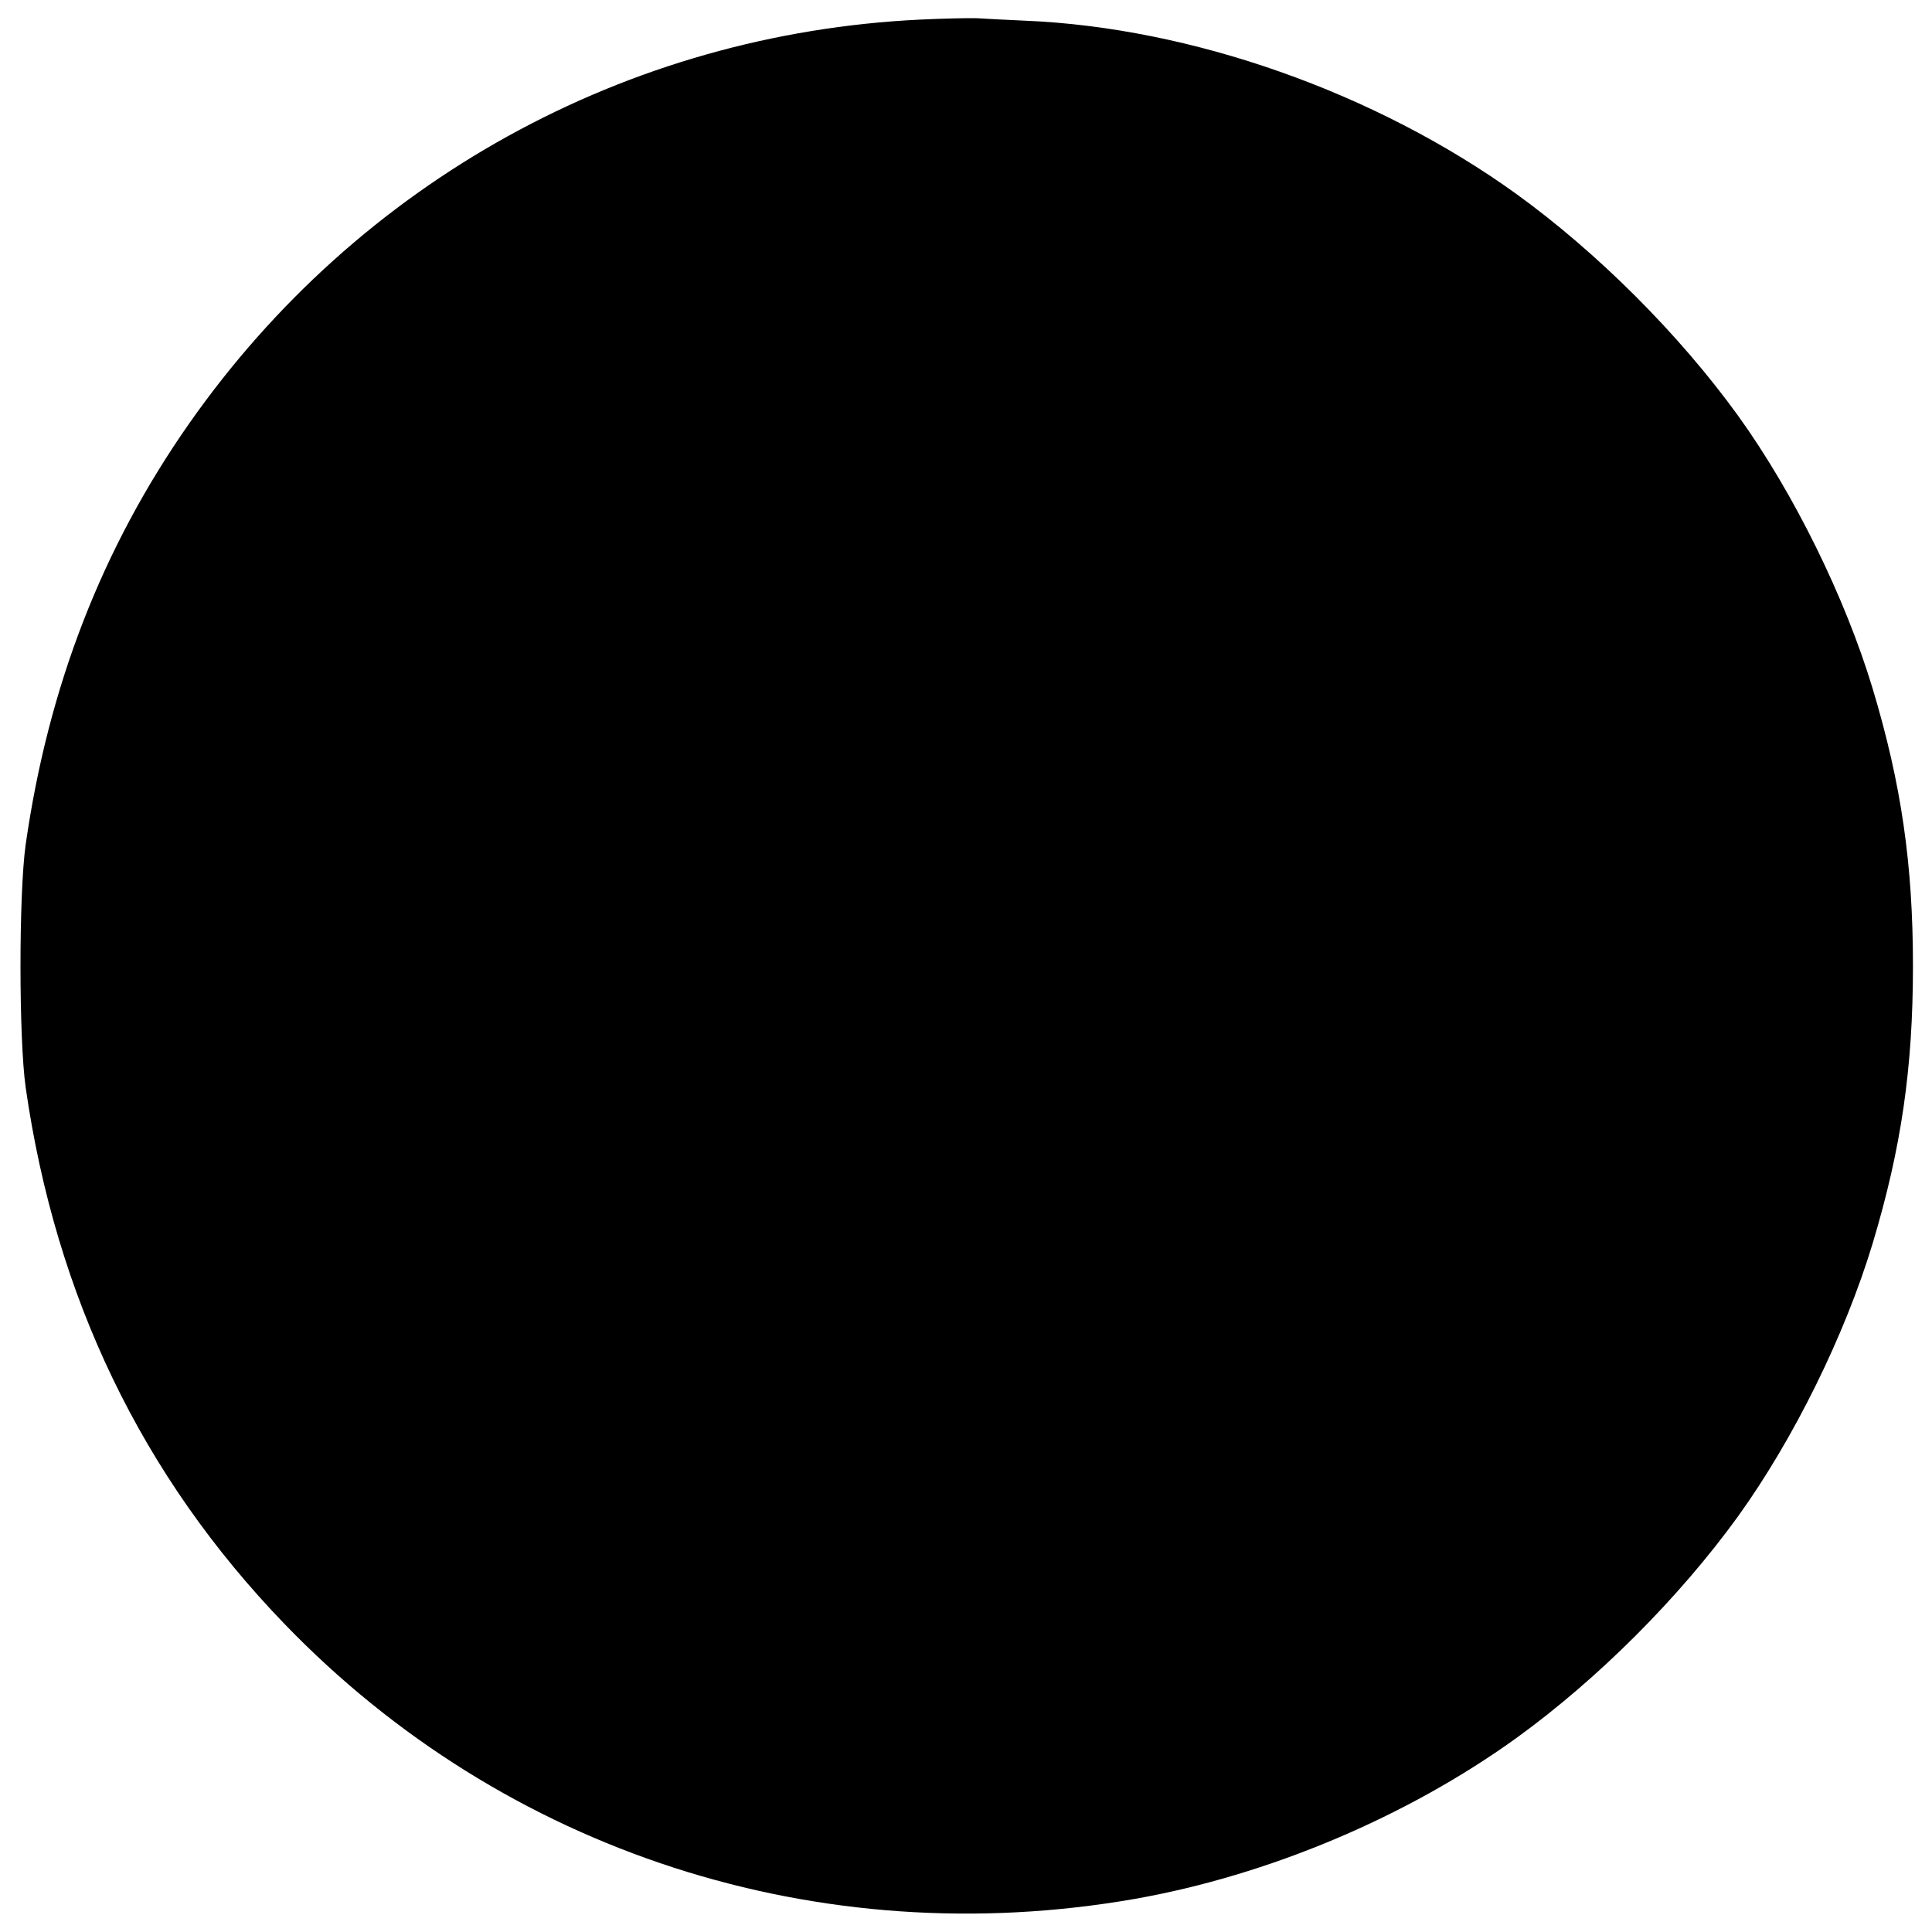
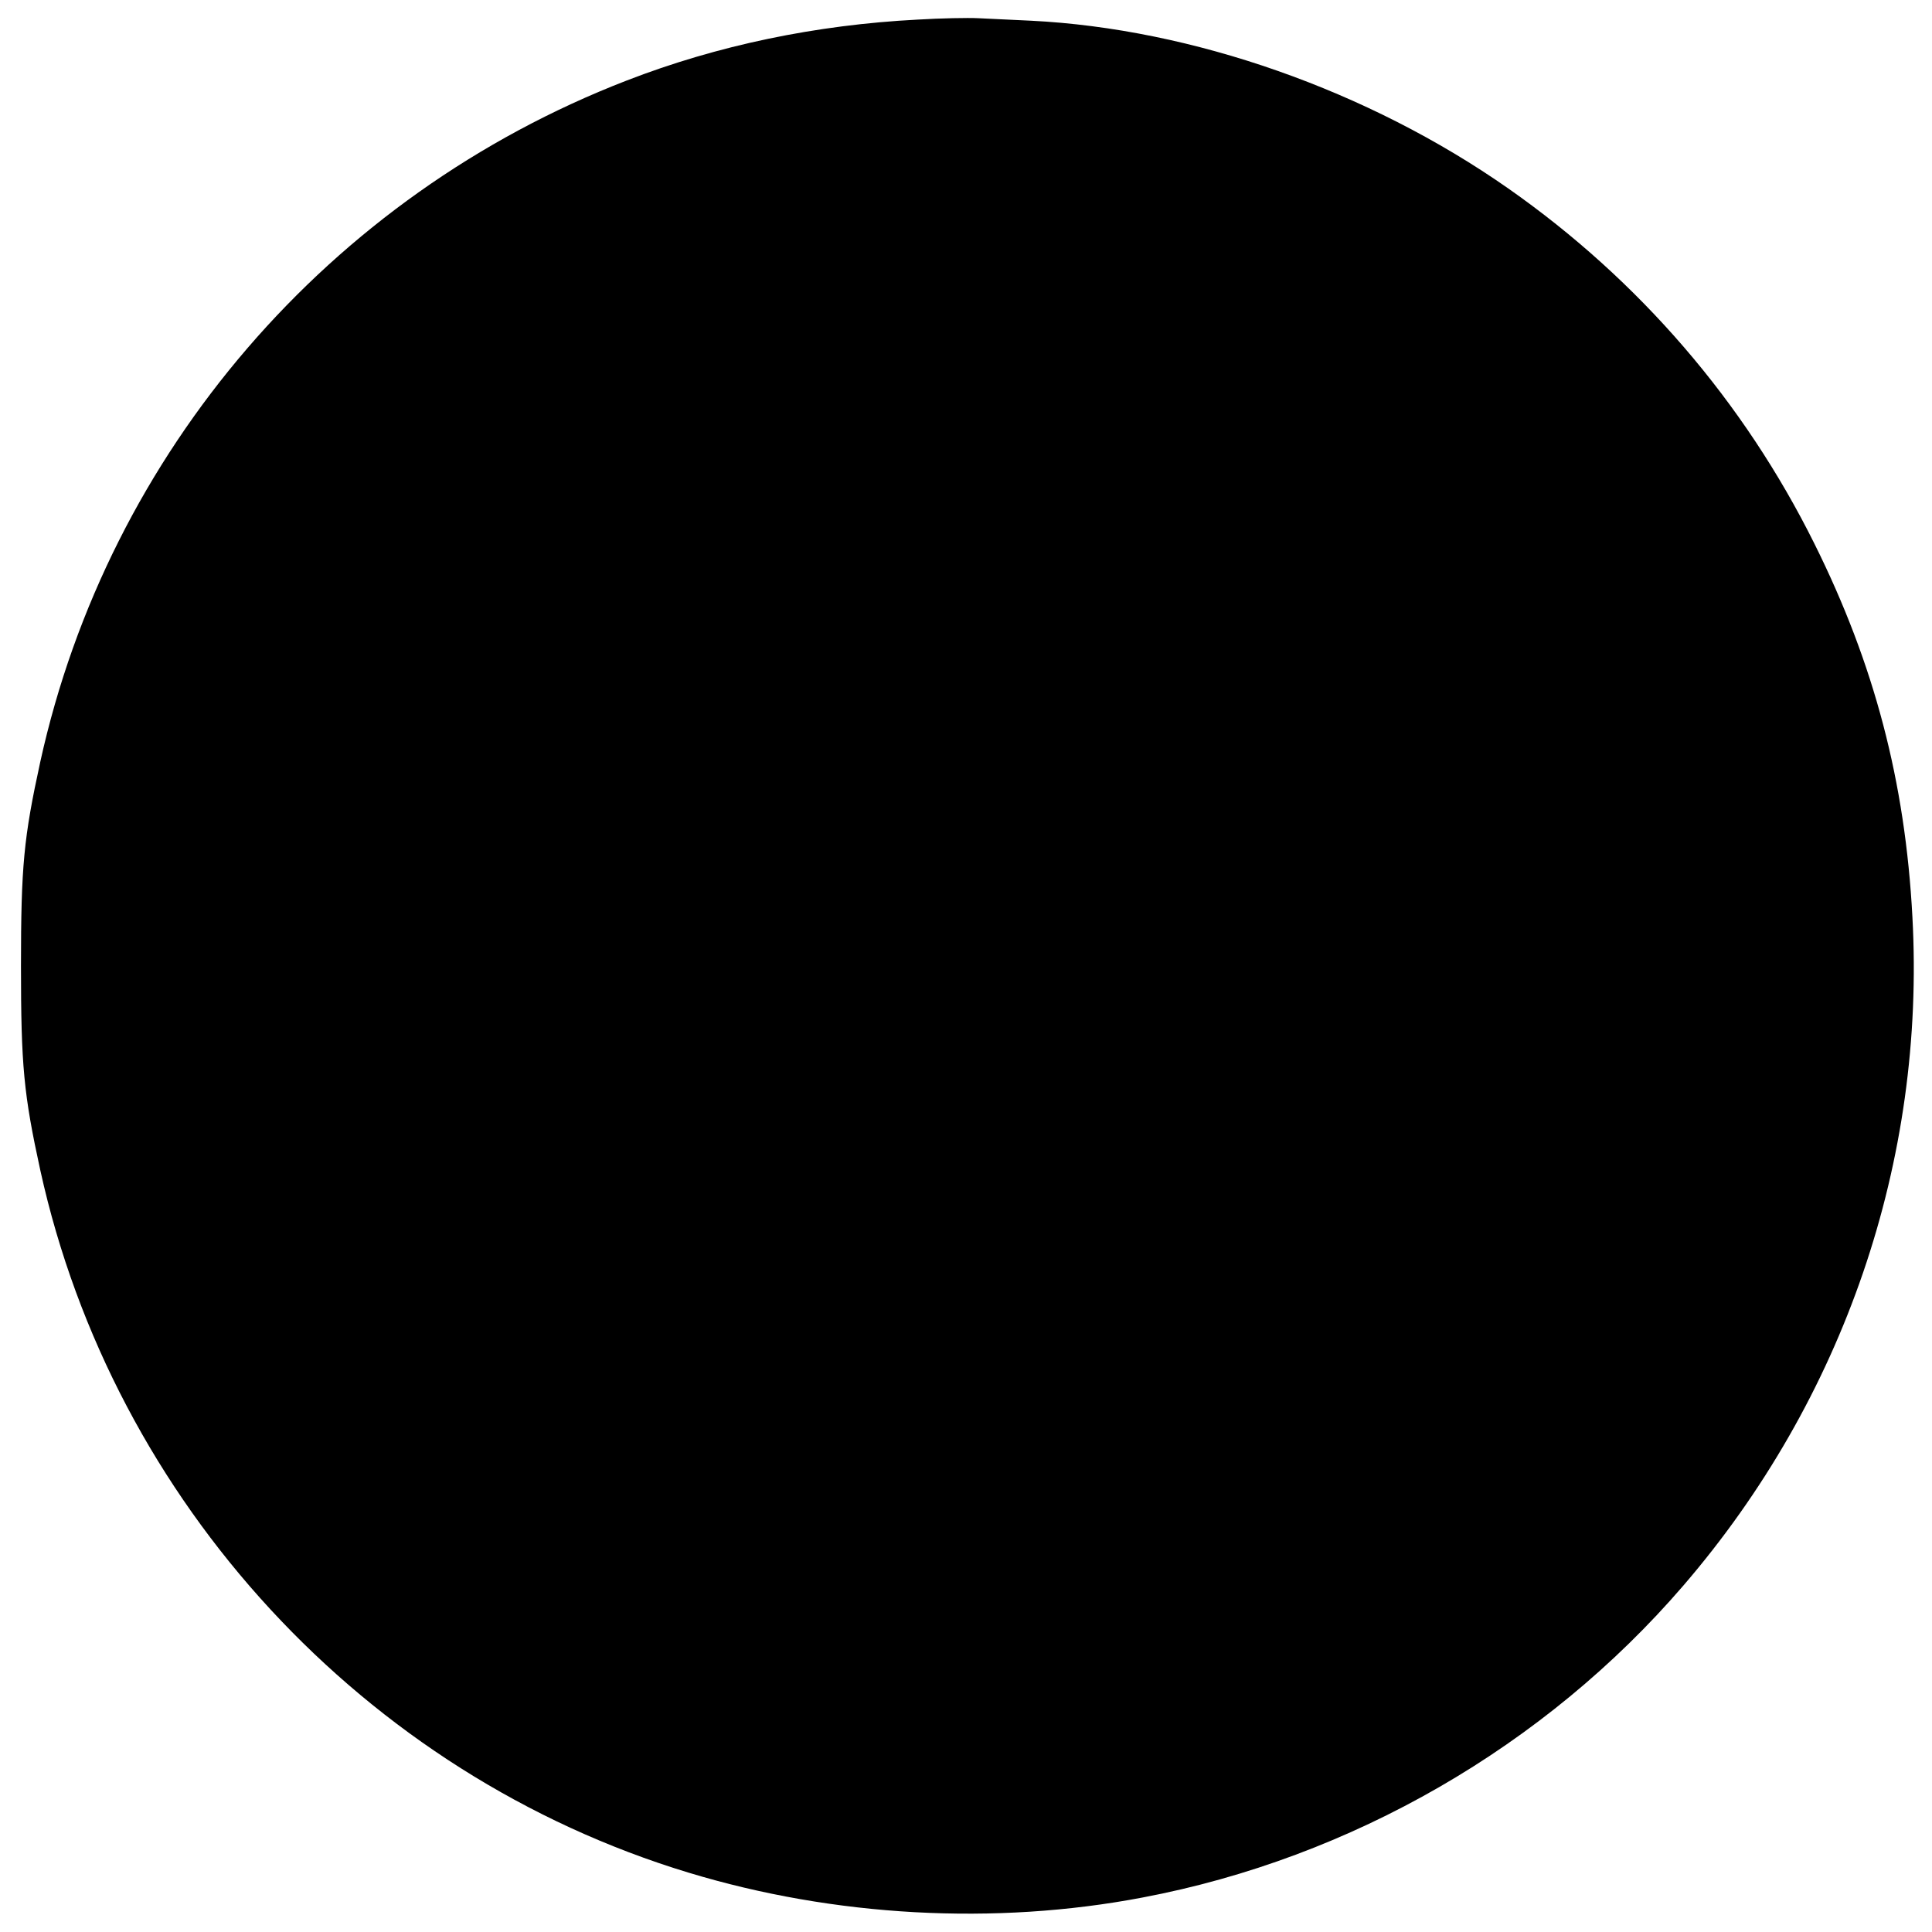
<svg xmlns="http://www.w3.org/2000/svg" version="1.0" width="700pt" height="700pt" viewBox="0 0 700 700" preserveAspectRatio="xMidYMid meet">
  <g transform="translate(0,700) scale(0.1,-0.1)" fill="#000000" stroke="none">
-     <path d="M3334 6929 c-1065 -51 -2035 -587 -2649 -1464 -315 -450 -510 -952 -592 -1525 -25 -179 -25 -701 0 -880 109 -759 421 -1408 937 -1943 798 -828 1939 -1197 3082 -997 482 85 984 296 1381 582 296 214 591 509 805 805 202 281 387 657 487 988 104 346 146 636 146 1005 0 369 -42 659 -146 1005 -100 331 -285 707 -487 988 -214 296 -509 591 -805 805 -510 367 -1176 602 -1778 627 -66 3 -145 7 -175 9 -30 1 -123 -1 -206 -5z" />
+     <path d="M3325 6929 c-368 -19 -725 -93 -1055 -221 -1078 -417 -1877 -1346 -2124 -2468 -60 -275 -70 -378 -70 -740 0 -362 10 -465 70 -740 265 -1204 1174 -2189 2349 -2545 527 -160 1110 -192 1645 -90 756 143 1458 548 1959 1130 582 676 878 1540 830 2423 -26 490 -138 916 -355 1352 -256 515 -635 955 -1109 1287 -507 355 -1145 579 -1730 608 -66 3 -151 7 -190 9 -38 2 -137 0 -220 -5z" />
  </g>
</svg>
